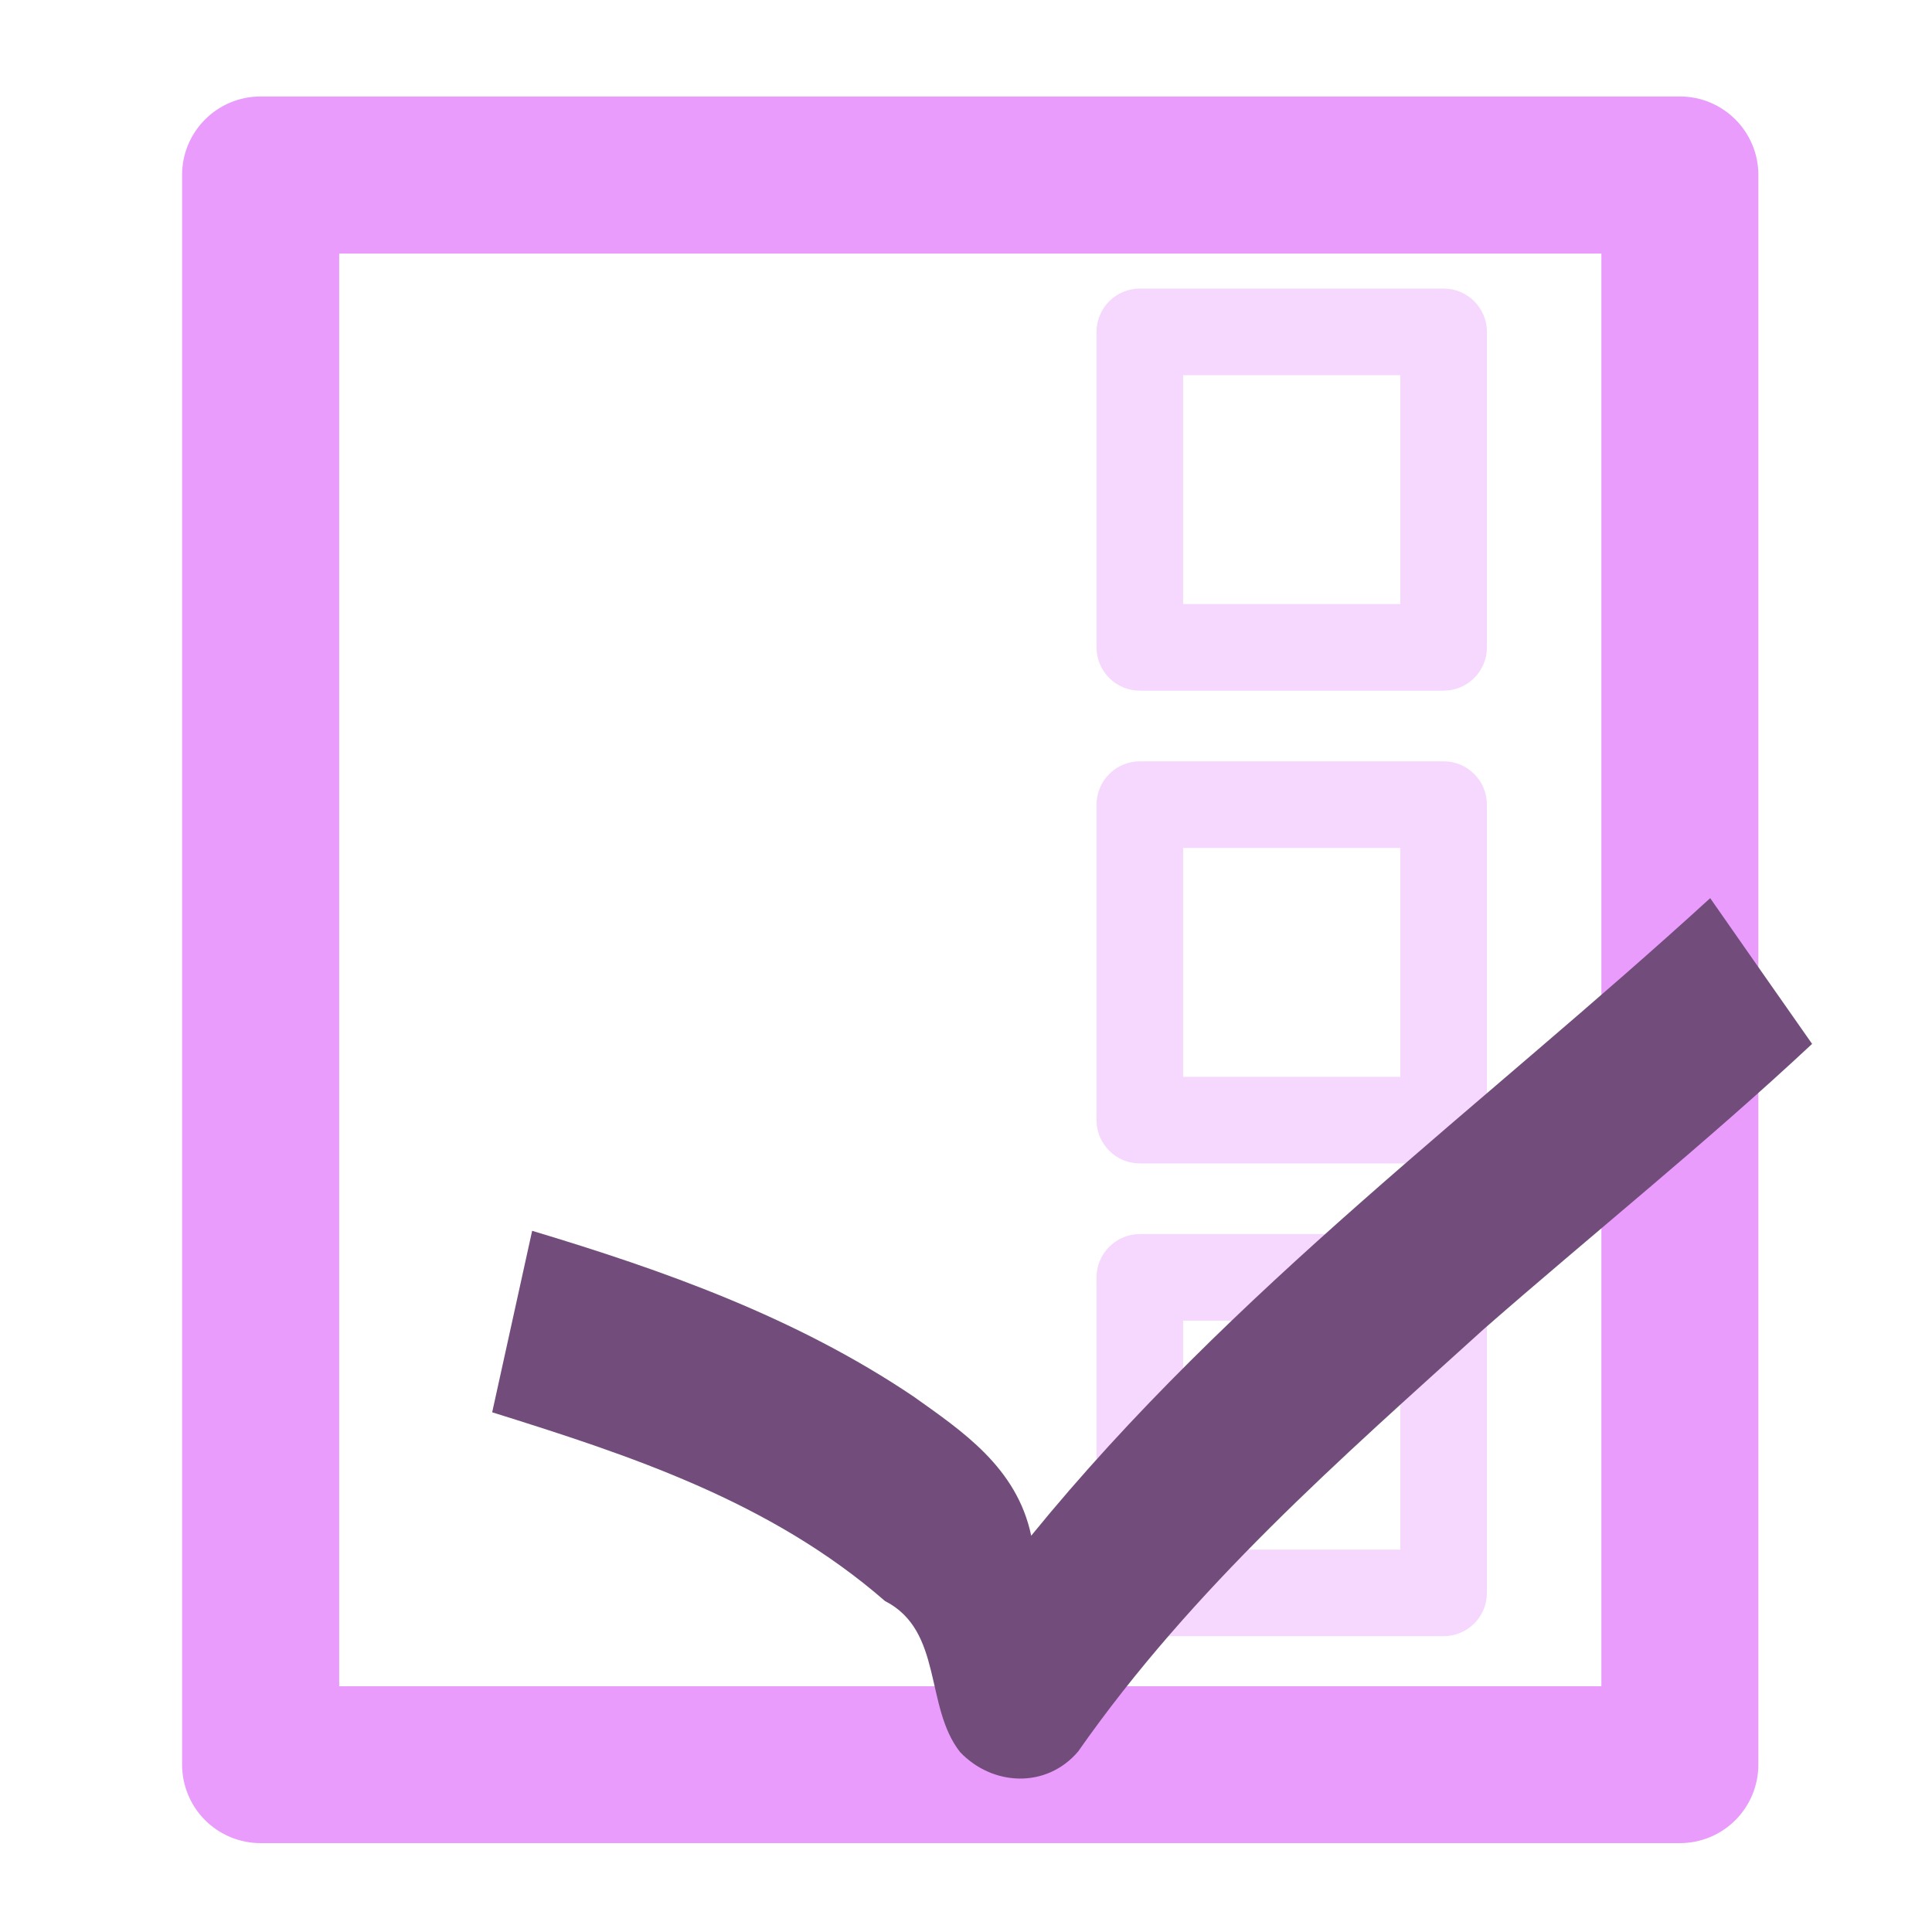
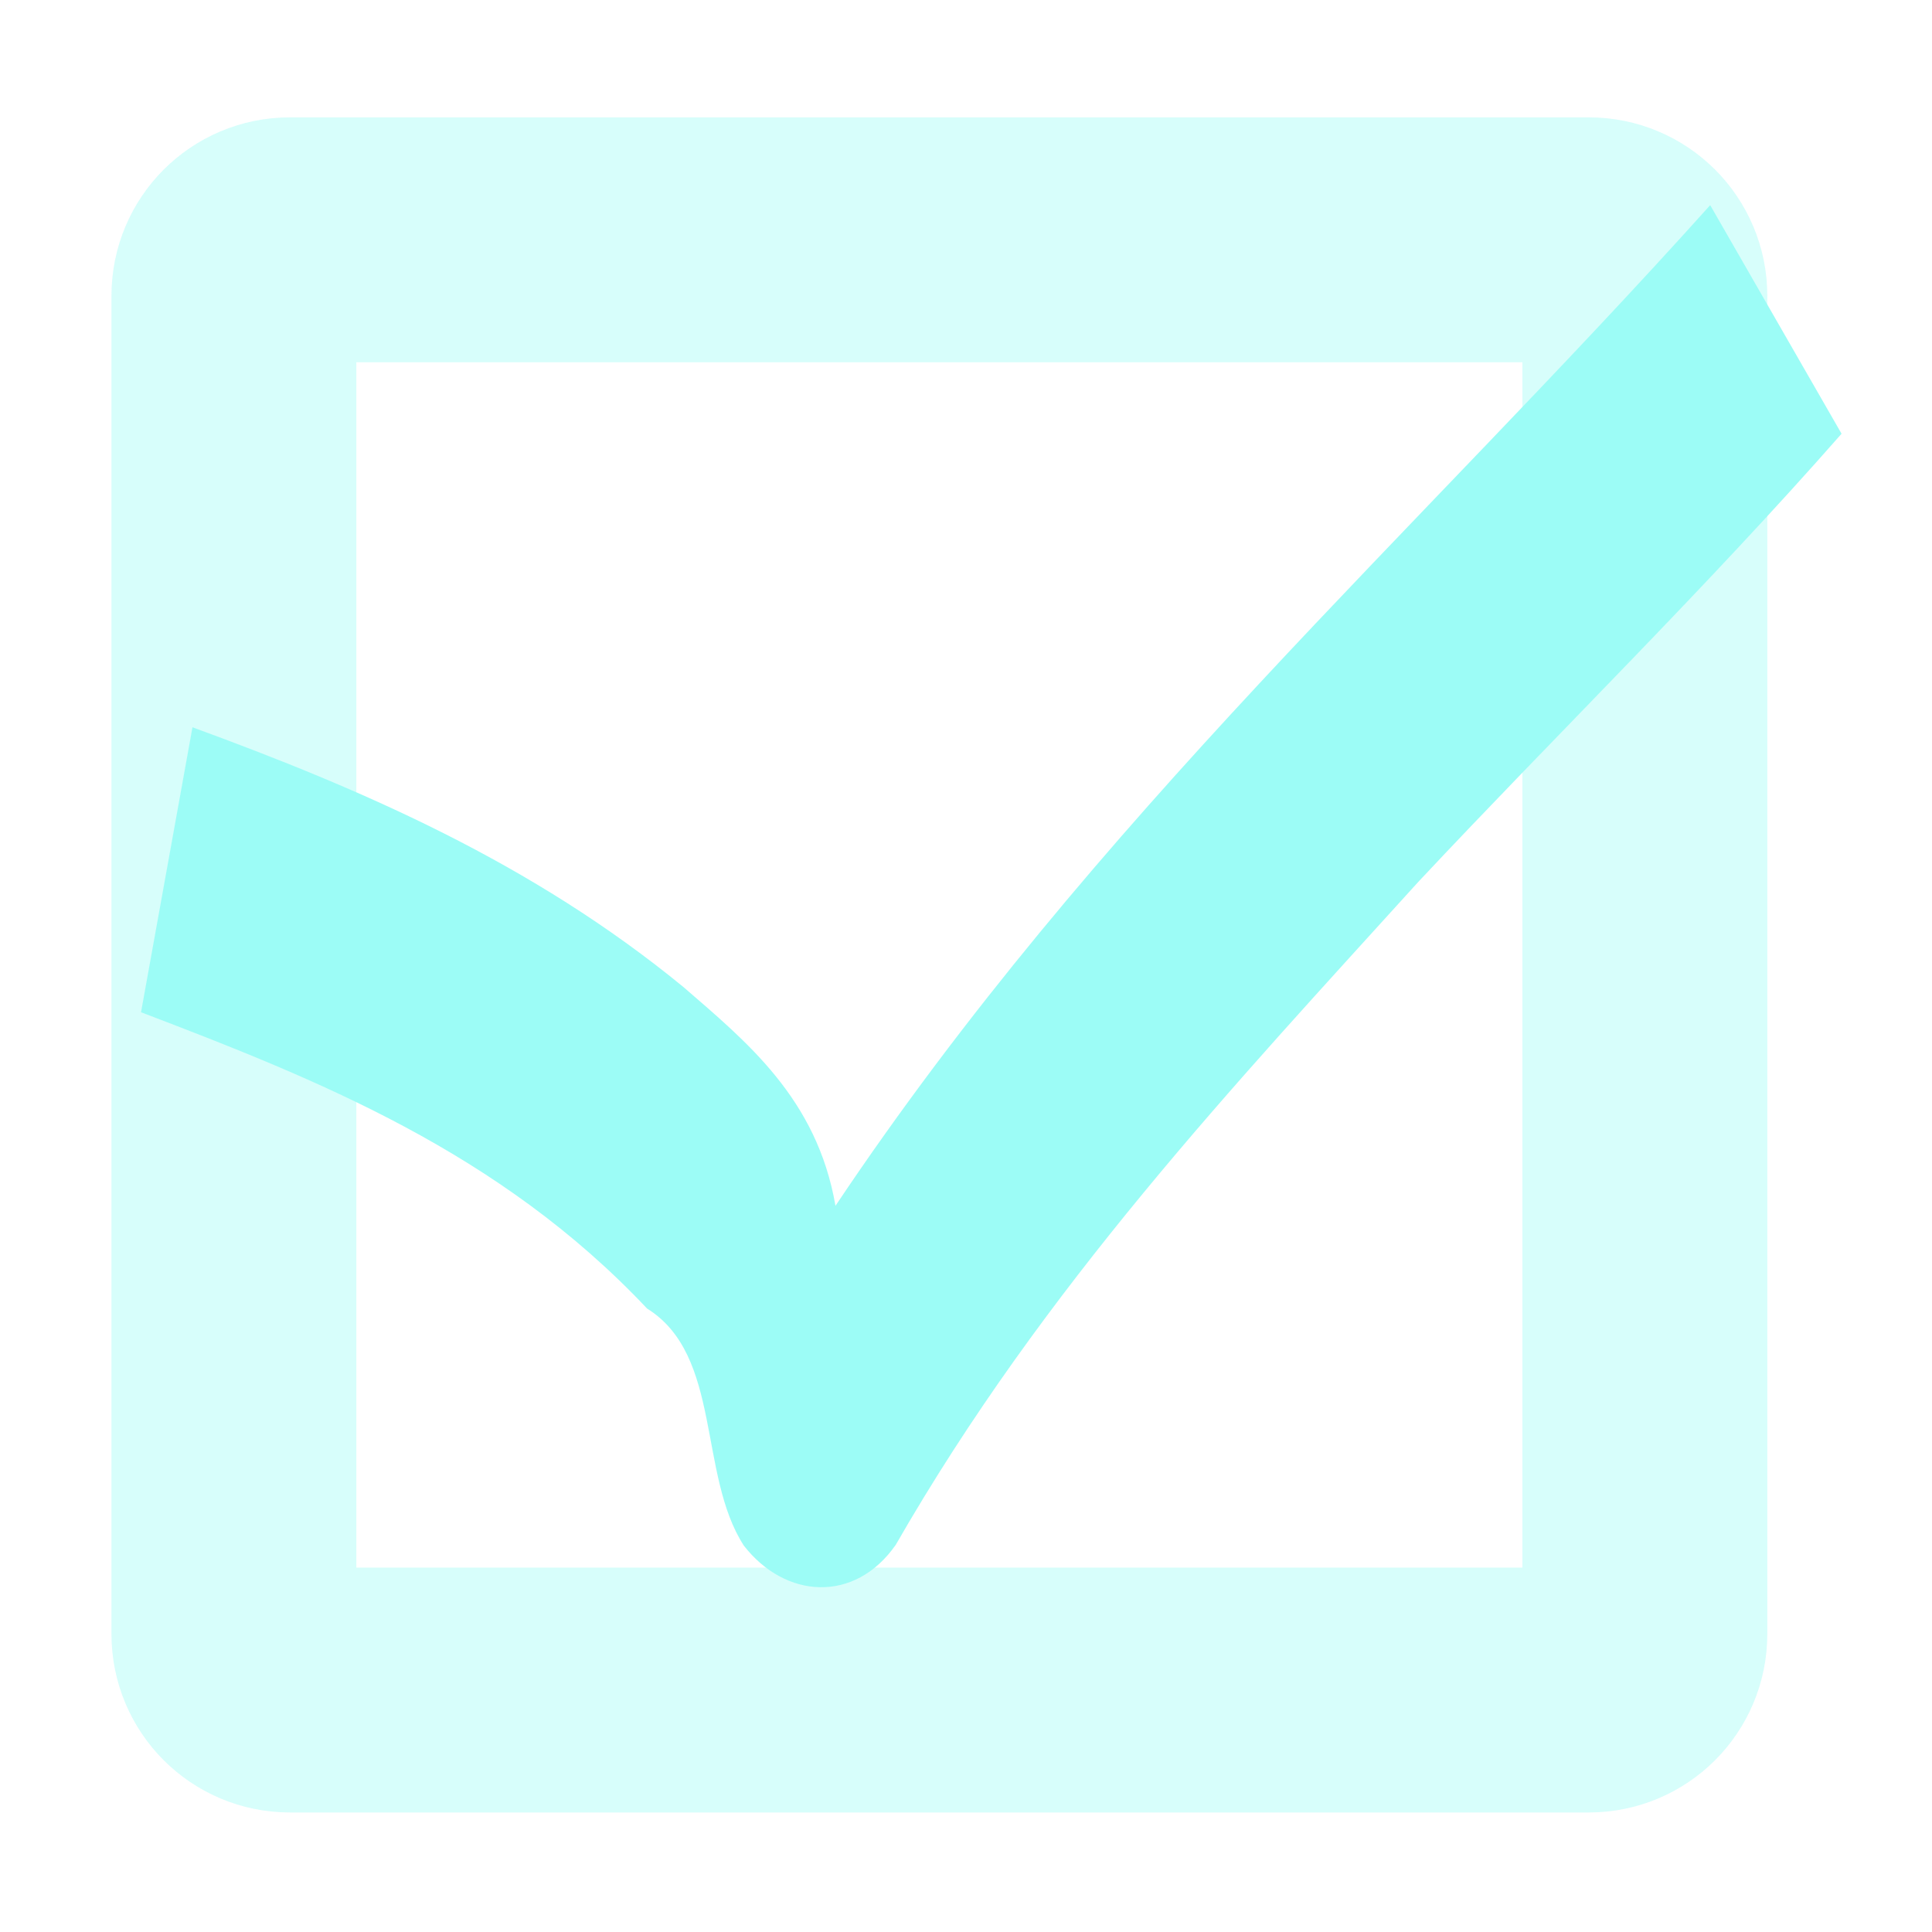
<svg xmlns="http://www.w3.org/2000/svg" height="16" viewBox="0 0 16 16" width="16" version="1.1" id="svg4">
  <defs id="defs8">
    <marker orient="auto" refY="0" refX="0" id="InfiniteLineEnd" style="overflow:visible">
      <g style="fill:#000000;stroke:#000000;stroke-opacity:1;fill-opacity:1" id="g1141">
        <circle cx="3" cy="0" r="0.8" id="circle1135" style="stroke:#000000;stroke-opacity:1;fill:#000000;fill-opacity:1" />
        <circle cx="6.5" cy="0" r="0.8" id="circle1137" style="stroke:#000000;stroke-opacity:1;fill:#000000;fill-opacity:1" />
        <circle cx="10" cy="0" r="0.8" id="circle1139" style="stroke:#000000;stroke-opacity:1;fill:#000000;fill-opacity:1" />
      </g>
    </marker>
    <marker style="overflow:visible" id="DotS" refX="0.0" refY="0.0" orient="auto">
      <path transform="scale(0.2) translate(7.4, 1)" style="fill-rule:evenodd;stroke:#000000;stroke-width:1pt;stroke-opacity:1;fill:#000000;fill-opacity:1" d="M -2.5,-1.0 C -2.5,1.76 -4.74,4.0 -7.5,4.0 C -10.26,4.0 -12.5,1.76 -12.5,-1.0 C -12.5,-3.76 -10.26,-6.0 -7.5,-6.0 C -4.74,-6.0 -2.5,-3.76 -2.5,-1.0 z " id="path967" />
    </marker>
    <marker style="overflow:visible" id="DotM" refX="0.0" refY="0.0" orient="auto">
      <path transform="scale(0.4) translate(7.4, 1)" style="fill-rule:evenodd;stroke:#000000;stroke-width:1pt;stroke-opacity:1;fill:#000000;fill-opacity:1" d="M -2.5,-1.0 C -2.5,1.76 -4.74,4.0 -7.5,4.0 C -10.26,4.0 -12.5,1.76 -12.5,-1.0 C -12.5,-3.76 -10.26,-6.0 -7.5,-6.0 C -4.74,-6.0 -2.5,-3.76 -2.5,-1.0 z " id="path964" />
    </marker>
    <marker style="overflow:visible" id="Arrow1Lstart" refX="0.0" refY="0.0" orient="auto">
      <path transform="scale(0.8) translate(12.5,0)" style="fill-rule:evenodd;stroke:#000000;stroke-width:1pt;stroke-opacity:1;fill:#000000;fill-opacity:1" d="M 0.0,0.0 L 5.0,-5.0 L -12.5,0.0 L 5.0,5.0 L 0.0,0.0 z " id="path900" />
    </marker>
+     <marker style="overflow:visible" id="TriangleOutM" refX="0.0" refY="0.0" orient="auto">
+       <path transform="scale(0.4)" style="fill-rule:evenodd;stroke:#000000;stroke-width:1pt;stroke-opacity:1;fill:#000000;fill-opacity:1" d="M 5.77,0.0 L -2.88,5.0 L -2.88,-5.0 L 5.77,0.0 z " id="path1003" />
+     </marker>
+     <marker style="overflow:visible" id="TriangleOutS" refX="0.0" refY="0.0" orient="auto">
+       <path transform="scale(0.2)" style="fill-rule:evenodd;stroke:#000000;stroke-width:1pt;stroke-opacity:1;fill:#000000;fill-opacity:1" d="M 5.77,0.0 L -2.88,5.0 L -2.88,-5.0 L 5.77,0.0 z " id="path1006" />
+     </marker>
+     <marker style="overflow:visible" id="TriangleInS" refX="0.0" refY="0.0" orient="auto">
+       <path transform="scale(-0.2)" style="fill-rule:evenodd;stroke:#000000;stroke-width:1pt;stroke-opacity:1;fill:#000000;fill-opacity:1" d="M 5.77,0.0 L -2.88,5.0 L -2.88,-5.0 L 5.77,0.0 z " id="path997" />
+     </marker>
+     <marker style="overflow:visible" id="TriangleInL" refX="0.0" refY="0.0" orient="auto">
+       <path transform="scale(-0.8)" style="fill-rule:evenodd;stroke:#000000;stroke-width:1pt;stroke-opacity:1;fill:#000000;fill-opacity:1" d="M 5.77,0.0 L -2.88,5.0 L -2.88,-5.0 L 5.77,0.0 z " id="path991" />
+     </marker>
+     <marker style="overflow:visible" id="Arrow1Sstart" refX="0.0" refY="0.0" orient="auto">
+       <path transform="scale(0.2) translate(6,0)" style="fill-rule:evenodd;stroke:#000000;stroke-width:1pt;stroke-opacity:1;fill:#000000;fill-opacity:1" d="M 0.0,0.0 L 5.0,-5.0 L -12.5,0.0 L 5.0,5.0 L 0.0,0.0 z " id="path870" />
+     </marker>
+     <marker style="overflow:visible" id="Arrow1Lstart-5" refX="0.0" refY="0.0" orient="auto">
+       <path transform="scale(0.8) translate(12.5,0)" style="fill-rule:evenodd;stroke:#000000;stroke-width:1pt;stroke-opacity:1;fill:#000000;fill-opacity:1" d="M 0.0,0.0 L 5.0,-5.0 L -12.5,0.0 L 5.0,5.0 L 0.0,0.0 z " id="path858" />
+     </marker>
+     <marker style="overflow:visible" id="TriangleInS-6" refX="0" refY="0" orient="auto">
+       <path transform="scale(-0.2)" style="fill:#000000;fill-opacity:1;fill-rule:evenodd;stroke:#000000;stroke-width:1pt;stroke-opacity:1" d="M 5.77,0 -2.88,5 V -5 Z" id="path997-7" />
+     </marker>
+     <marker style="overflow:visible" id="TriangleOutS-5" refX="0" refY="0" orient="auto">
+       <path transform="scale(0.2)" style="fill:#000000;fill-opacity:1;fill-rule:evenodd;stroke:#000000;stroke-width:1pt;stroke-opacity:1" d="M 5.77,0 -2.88,5 V -5 Z" id="path1006-3" />
+     </marker>
+     <marker style="overflow:visible" id="TriangleInS-62" refX="0" refY="0" orient="auto">
+       <path transform="scale(-0.2)" style="fill:#000000;fill-opacity:1;fill-rule:evenodd;stroke:#000000;stroke-width:1pt;stroke-opacity:1" d="M 5.77,0 -2.88,5 V -5 Z" id="path997-9" />
+     </marker>
+     <marker style="overflow:visible" id="TriangleOutS-1" refX="0" refY="0" orient="auto">
+       <path transform="scale(0.2)" style="fill:#000000;fill-opacity:1;fill-rule:evenodd;stroke:#000000;stroke-width:1pt;stroke-opacity:1" d="M 5.77,0 -2.88,5 V -5 Z" id="path1006-2" />
+     </marker>
+     <marker style="overflow:visible" id="TriangleInS-6-7" refX="0" refY="0" orient="auto">
+       <path transform="scale(-0.2)" style="fill:#000000;fill-opacity:1;fill-rule:evenodd;stroke:#000000;stroke-width:1pt;stroke-opacity:1" d="M 5.77,0 -2.88,5 V -5 Z" id="path997-7-0" />
+     </marker>
+     <marker style="overflow:visible" id="TriangleOutS-5-9" refX="0" refY="0" orient="auto">
+       <path transform="scale(0.2)" style="fill:#000000;fill-opacity:1;fill-rule:evenodd;stroke:#000000;stroke-width:1pt;stroke-opacity:1" d="M 5.77,0 -2.88,5 V -5 Z" id="path1006-3-3" />
+     </marker>
  </defs>
-   <g id="rect1313" style="opacity:1;fill:#e99cfc;fill-opacity:0.4" transform="translate(-0.2779653,-0.6492157)">
-     <path style="color:#000000;font-style:normal;font-variant:normal;font-weight:normal;font-stretch:normal;font-size:medium;line-height:normal;font-family:sans-serif;font-variant-ligatures:normal;font-variant-position:normal;font-variant-caps:normal;font-variant-numeric:normal;font-variant-alternates:normal;font-variant-east-asian:normal;font-feature-settings:normal;font-variation-settings:normal;text-indent:0;text-align:start;text-decoration:none;text-decoration-line:none;text-decoration-style:solid;text-decoration-color:#000000;letter-spacing:normal;word-spacing:normal;text-transform:none;writing-mode:lr-tb;direction:ltr;text-orientation:mixed;dominant-baseline:auto;baseline-shift:baseline;text-anchor:start;white-space:normal;shape-padding:0;shape-margin:0;inline-size:0;clip-rule:nonzero;display:inline;overflow:visible;visibility:visible;opacity:1;isolation:auto;mix-blend-mode:normal;color-interpolation:sRGB;color-interpolation-filters:linearRGB;solid-color:#000000;solid-opacity:1;vector-effect:none;fill:#e99cfc;fill-opacity:0.4;fill-rule:nonzero;stroke:none;stroke-linecap:round;stroke-linejoin:round;stroke-miterlimit:4;stroke-dasharray:none;stroke-dashoffset:0;stroke-opacity:1;paint-order:markers stroke fill;color-rendering:auto;image-rendering:auto;shape-rendering:auto;text-rendering:auto;enable-background:accumulate;stop-color:#000000;stop-opacity:1" d="M 9.719,3.039 A 0.359,0.359 0 0 0 9.359,3.398 V 6.012 A 0.359,0.359 0 0 0 9.719,6.369 h 2.516 A 0.359,0.359 0 0 0 12.592,6.012 V 3.398 a 0.359,0.359 0 0 0 -0.357,-0.359 z m 0.357,0.717 H 11.875 v 1.896 h -1.799 z" id="rect1321" />
-   </g>
-   <g id="rect1313-3" transform="translate(-0.2779653,3.265965)" style="fill:#e99cfc;fill-opacity:0.4">
-     <path style="color:#000000;font-style:normal;font-variant:normal;font-weight:normal;font-stretch:normal;font-size:medium;line-height:normal;font-family:sans-serif;font-variant-ligatures:normal;font-variant-position:normal;font-variant-caps:normal;font-variant-numeric:normal;font-variant-alternates:normal;font-variant-east-asian:normal;font-feature-settings:normal;font-variation-settings:normal;text-indent:0;text-align:start;text-decoration:none;text-decoration-line:none;text-decoration-style:solid;text-decoration-color:#000000;letter-spacing:normal;word-spacing:normal;text-transform:none;writing-mode:lr-tb;direction:ltr;text-orientation:mixed;dominant-baseline:auto;baseline-shift:baseline;text-anchor:start;white-space:normal;shape-padding:0;shape-margin:0;inline-size:0;clip-rule:nonzero;display:inline;overflow:visible;visibility:visible;opacity:1;isolation:auto;mix-blend-mode:normal;color-interpolation:sRGB;color-interpolation-filters:linearRGB;solid-color:#000000;solid-opacity:1;vector-effect:none;fill:#e99cfc;fill-opacity:0.4;fill-rule:nonzero;stroke:none;stroke-linecap:round;stroke-linejoin:round;stroke-miterlimit:4;stroke-dasharray:none;stroke-dashoffset:0;stroke-opacity:1;paint-order:markers stroke fill;color-rendering:auto;image-rendering:auto;shape-rendering:auto;text-rendering:auto;enable-background:accumulate;stop-color:#000000;stop-opacity:1" d="M 9.719,3.039 A 0.359,0.359 0 0 0 9.359,3.398 V 6.012 A 0.359,0.359 0 0 0 9.719,6.369 h 2.516 A 0.359,0.359 0 0 0 12.592,6.012 V 3.398 a 0.359,0.359 0 0 0 -0.357,-0.359 z m 0.357,0.717 H 11.875 v 1.896 h -1.799 z" id="rect1321-6" />
-   </g>
-   <g id="rect1313-3-7" transform="translate(-0.2779653,7.181146)" style="fill:#e99cfc;fill-opacity:0.4">
-     <path style="color:#000000;font-style:normal;font-variant:normal;font-weight:normal;font-stretch:normal;font-size:medium;line-height:normal;font-family:sans-serif;font-variant-ligatures:normal;font-variant-position:normal;font-variant-caps:normal;font-variant-numeric:normal;font-variant-alternates:normal;font-variant-east-asian:normal;font-feature-settings:normal;font-variation-settings:normal;text-indent:0;text-align:start;text-decoration:none;text-decoration-line:none;text-decoration-style:solid;text-decoration-color:#000000;letter-spacing:normal;word-spacing:normal;text-transform:none;writing-mode:lr-tb;direction:ltr;text-orientation:mixed;dominant-baseline:auto;baseline-shift:baseline;text-anchor:start;white-space:normal;shape-padding:0;shape-margin:0;inline-size:0;clip-rule:nonzero;display:inline;overflow:visible;visibility:visible;opacity:1;isolation:auto;mix-blend-mode:normal;color-interpolation:sRGB;color-interpolation-filters:linearRGB;solid-color:#000000;solid-opacity:1;vector-effect:none;fill:#e99cfc;fill-opacity:0.4;fill-rule:nonzero;stroke:none;stroke-linecap:round;stroke-linejoin:round;stroke-miterlimit:4;stroke-dasharray:none;stroke-dashoffset:0;stroke-opacity:1;paint-order:markers stroke fill;color-rendering:auto;image-rendering:auto;shape-rendering:auto;text-rendering:auto;enable-background:accumulate;stop-color:#000000;stop-opacity:1" d="M 9.719,3.039 A 0.359,0.359 0 0 0 9.359,3.398 V 6.012 A 0.359,0.359 0 0 0 9.719,6.369 h 2.516 A 0.359,0.359 0 0 0 12.592,6.012 V 3.398 a 0.359,0.359 0 0 0 -0.357,-0.359 z m 0.357,0.717 H 11.875 v 1.896 h -1.799 z" id="rect1321-6-5" />
-   </g>
  <g id="g920" transform="translate(9.119553,1.474338)" />
-   <path style="color:#000000;font-style:normal;font-variant:normal;font-weight:normal;font-stretch:normal;font-size:medium;line-height:normal;font-family:sans-serif;font-variant-ligatures:normal;font-variant-position:normal;font-variant-caps:normal;font-variant-numeric:normal;font-variant-alternates:normal;font-variant-east-asian:normal;font-feature-settings:normal;font-variation-settings:normal;text-indent:0;text-align:start;text-decoration:none;text-decoration-line:none;text-decoration-style:solid;text-decoration-color:#000000;letter-spacing:normal;word-spacing:normal;text-transform:none;writing-mode:lr-tb;direction:ltr;text-orientation:mixed;dominant-baseline:auto;baseline-shift:baseline;text-anchor:start;white-space:normal;shape-padding:0;shape-margin:0;inline-size:0;clip-rule:nonzero;display:inline;overflow:visible;visibility:visible;isolation:auto;mix-blend-mode:normal;color-interpolation:sRGB;color-interpolation-filters:linearRGB;solid-color:#000000;solid-opacity:1;vector-effect:none;fill:#e99cfc;fill-opacity:0.996;fill-rule:nonzero;stroke:none;stroke-linecap:square;stroke-linejoin:round;stroke-miterlimit:4;stroke-dasharray:none;stroke-dashoffset:0;stroke-opacity:1;paint-order:fill markers stroke;color-rendering:auto;image-rendering:auto;shape-rendering:auto;text-rendering:auto;enable-background:accumulate;stop-color:#000000;stop-opacity:1;opacity:1" d="M 2.158 0.799 A 0.65 0.65 0 0 0 1.508 1.449 L 1.508 14.613 A 0.65 0.65 0 0 0 2.158 15.264 L 13.912 15.264 A 0.65 0.65 0 0 0 14.562 14.613 L 14.562 1.449 A 0.65 0.65 0 0 0 13.912 0.799 L 2.158 0.799 z M 2.809 2.1 L 13.262 2.1 L 13.262 13.965 L 2.809 13.965 L 2.809 2.1 z " id="rect836" />
-   <path id="path898" style="color:#000000;font-style:normal;font-variant:normal;font-weight:normal;font-stretch:normal;font-size:medium;line-height:normal;font-family:sans-serif;font-variant-ligatures:normal;font-variant-position:normal;font-variant-caps:normal;font-variant-numeric:normal;font-variant-alternates:normal;font-variant-east-asian:normal;font-feature-settings:normal;font-variation-settings:normal;text-indent:0;text-align:start;text-decoration:none;text-decoration-line:none;text-decoration-style:solid;text-decoration-color:#000000;letter-spacing:normal;word-spacing:normal;text-transform:none;writing-mode:lr-tb;direction:ltr;text-orientation:mixed;dominant-baseline:auto;baseline-shift:baseline;text-anchor:start;white-space:normal;shape-padding:0;shape-margin:0;inline-size:0;clip-rule:nonzero;display:inline;overflow:visible;visibility:visible;opacity:1;isolation:auto;mix-blend-mode:normal;color-interpolation:sRGB;color-interpolation-filters:linearRGB;solid-color:#000000;solid-opacity:1;vector-effect:none;fill:#724d7c;fill-opacity:0.996;fill-rule:nonzero;stroke:none;stroke-width:1.443;stroke-linecap:butt;stroke-linejoin:round;stroke-miterlimit:4;stroke-dasharray:none;stroke-dashoffset:0;stroke-opacity:1;color-rendering:auto;image-rendering:auto;shape-rendering:auto;text-rendering:auto;enable-background:accumulate;stop-color:#000000;stop-opacity:1" d="M 14.163,7.438 C 12.27,9.169 10.204,10.675 8.54,12.718 8.421,12.151 7.965,11.85 7.565,11.565 6.588,10.907 5.495,10.52 4.407,10.193 4.297,10.694 4.186,11.195 4.076,11.696 c 1.132,0.354 2.303,0.736 3.253,1.563 0.483,0.247 0.326,0.875 0.622,1.251 0.267,0.281 0.713,0.305 0.977,-0.004 C 9.88,13.145 11.102,12.082 12.287,11.008 13.192,10.216 14.125,9.469 15.007,8.645 14.725,8.243 14.444,7.841 14.163,7.438 Z" />
+   <rect style="fill:none;fill-opacity:0.996;stroke:#9cfcf6;stroke-width:2.028;stroke-linecap:square;stroke-linejoin:round;stroke-opacity:1;paint-order:stroke fill markers;opacity:0.407" id="rect890" width="11.685" height="12.01" x="1.937" y="1.986" ry="0.463" />
+   <path id="path898" style="color:#000000;font-style:normal;font-variant:normal;font-weight:normal;font-stretch:normal;font-size:medium;line-height:normal;font-family:sans-serif;font-variant-ligatures:normal;font-variant-position:normal;font-variant-caps:normal;font-variant-numeric:normal;font-variant-alternates:normal;font-variant-east-asian:normal;font-feature-settings:normal;font-variation-settings:normal;text-indent:0;text-align:start;text-decoration:none;text-decoration-line:none;text-decoration-style:solid;text-decoration-color:#000000;letter-spacing:normal;word-spacing:normal;text-transform:none;writing-mode:lr-tb;direction:ltr;text-orientation:mixed;dominant-baseline:auto;baseline-shift:baseline;text-anchor:start;white-space:normal;shape-padding:0;shape-margin:0;inline-size:0;clip-rule:nonzero;display:inline;overflow:visible;visibility:visible;opacity:1;isolation:auto;mix-blend-mode:normal;color-interpolation:sRGB;color-interpolation-filters:linearRGB;solid-color:#000000;solid-opacity:1;vector-effect:none;fill:#9cfcf6;fill-opacity:0.996;fill-rule:nonzero;stroke:none;stroke-width:2.053;stroke-linecap:butt;stroke-linejoin:round;stroke-miterlimit:4;stroke-dasharray:none;stroke-dashoffset:0;stroke-opacity:1;color-rendering:auto;image-rendering:auto;shape-rendering:auto;text-rendering:auto;enable-background:accumulate;stop-color:#000000;stop-opacity:1" d="M 14.163,1.699 C 11.724,4.416 9.063,6.78 6.919,9.986 6.766,9.096 6.178,8.624 5.662,8.176 4.404,7.143 2.996,6.536 1.594,6.023 1.452,6.81 1.31,7.596 1.168,8.383 c 1.458,0.556 2.967,1.155 4.191,2.454 0.622,0.387 0.42,1.373 0.801,1.963 0.344,0.442 0.919,0.479 1.258,-0.006 C 8.645,10.656 10.22,8.987 11.747,7.302 12.912,6.059 14.114,4.886 15.251,3.592 14.888,2.961 14.526,2.33 14.163,1.699 Z" />
</svg>
